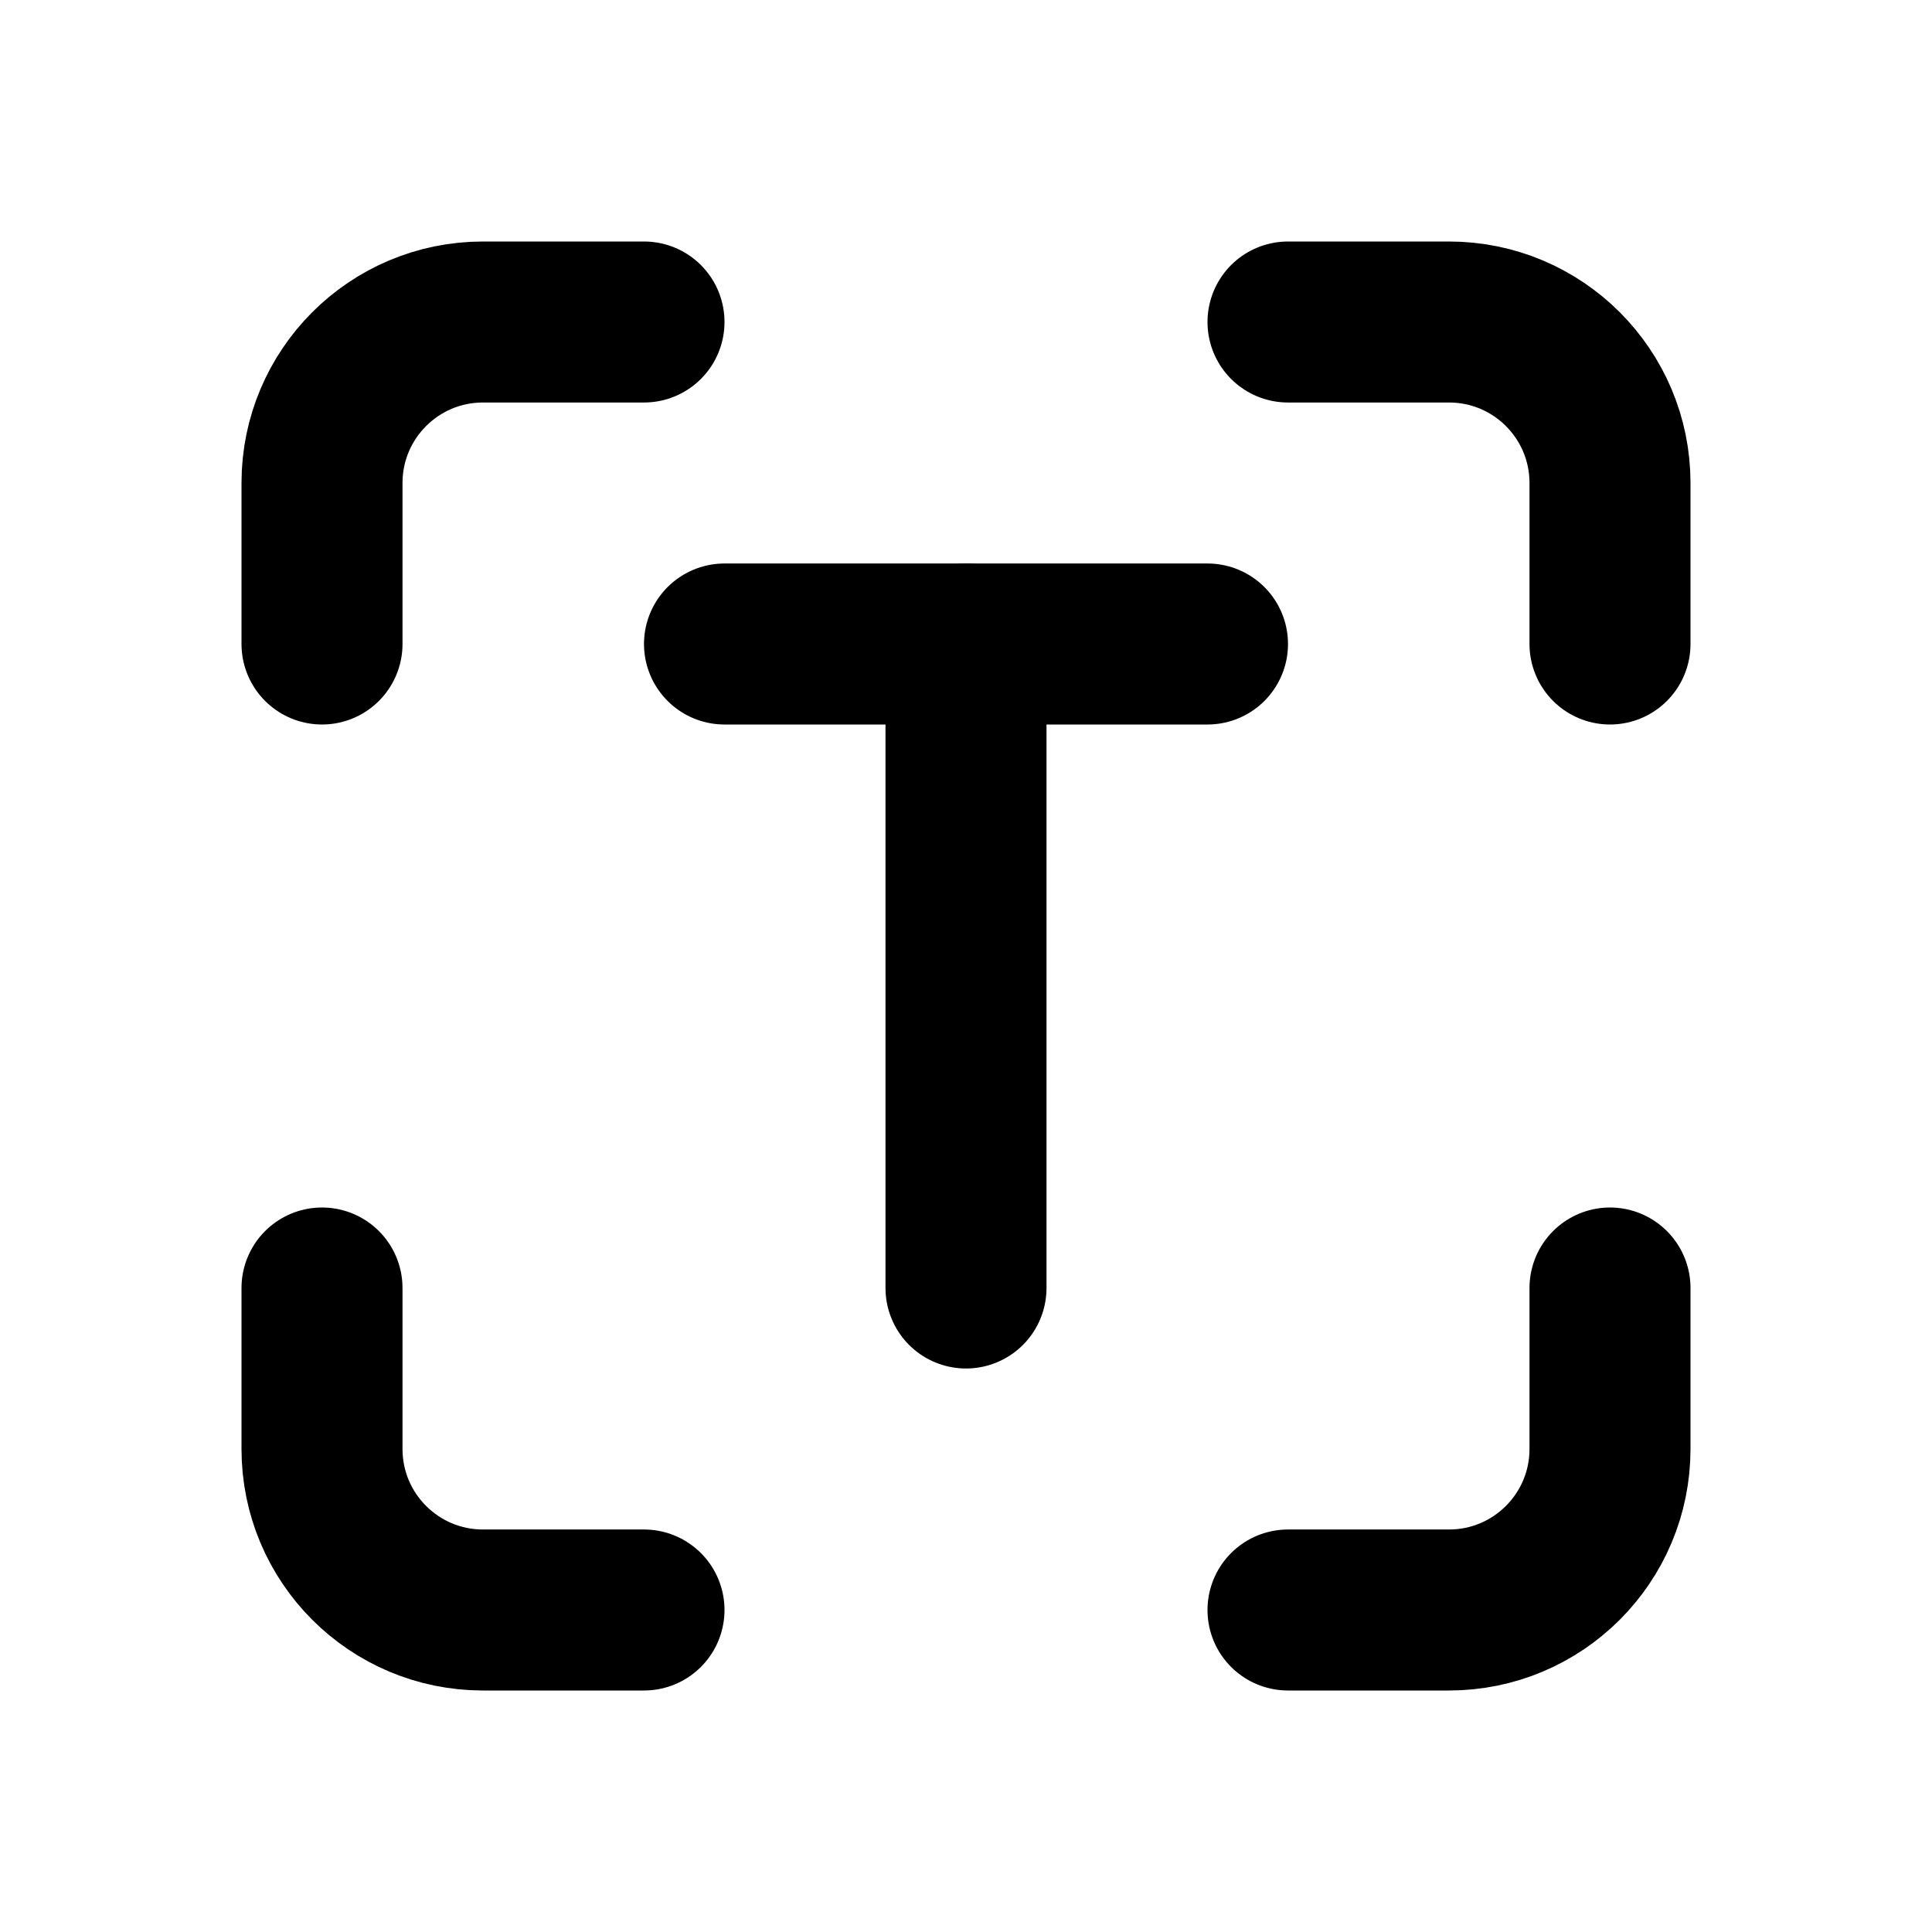
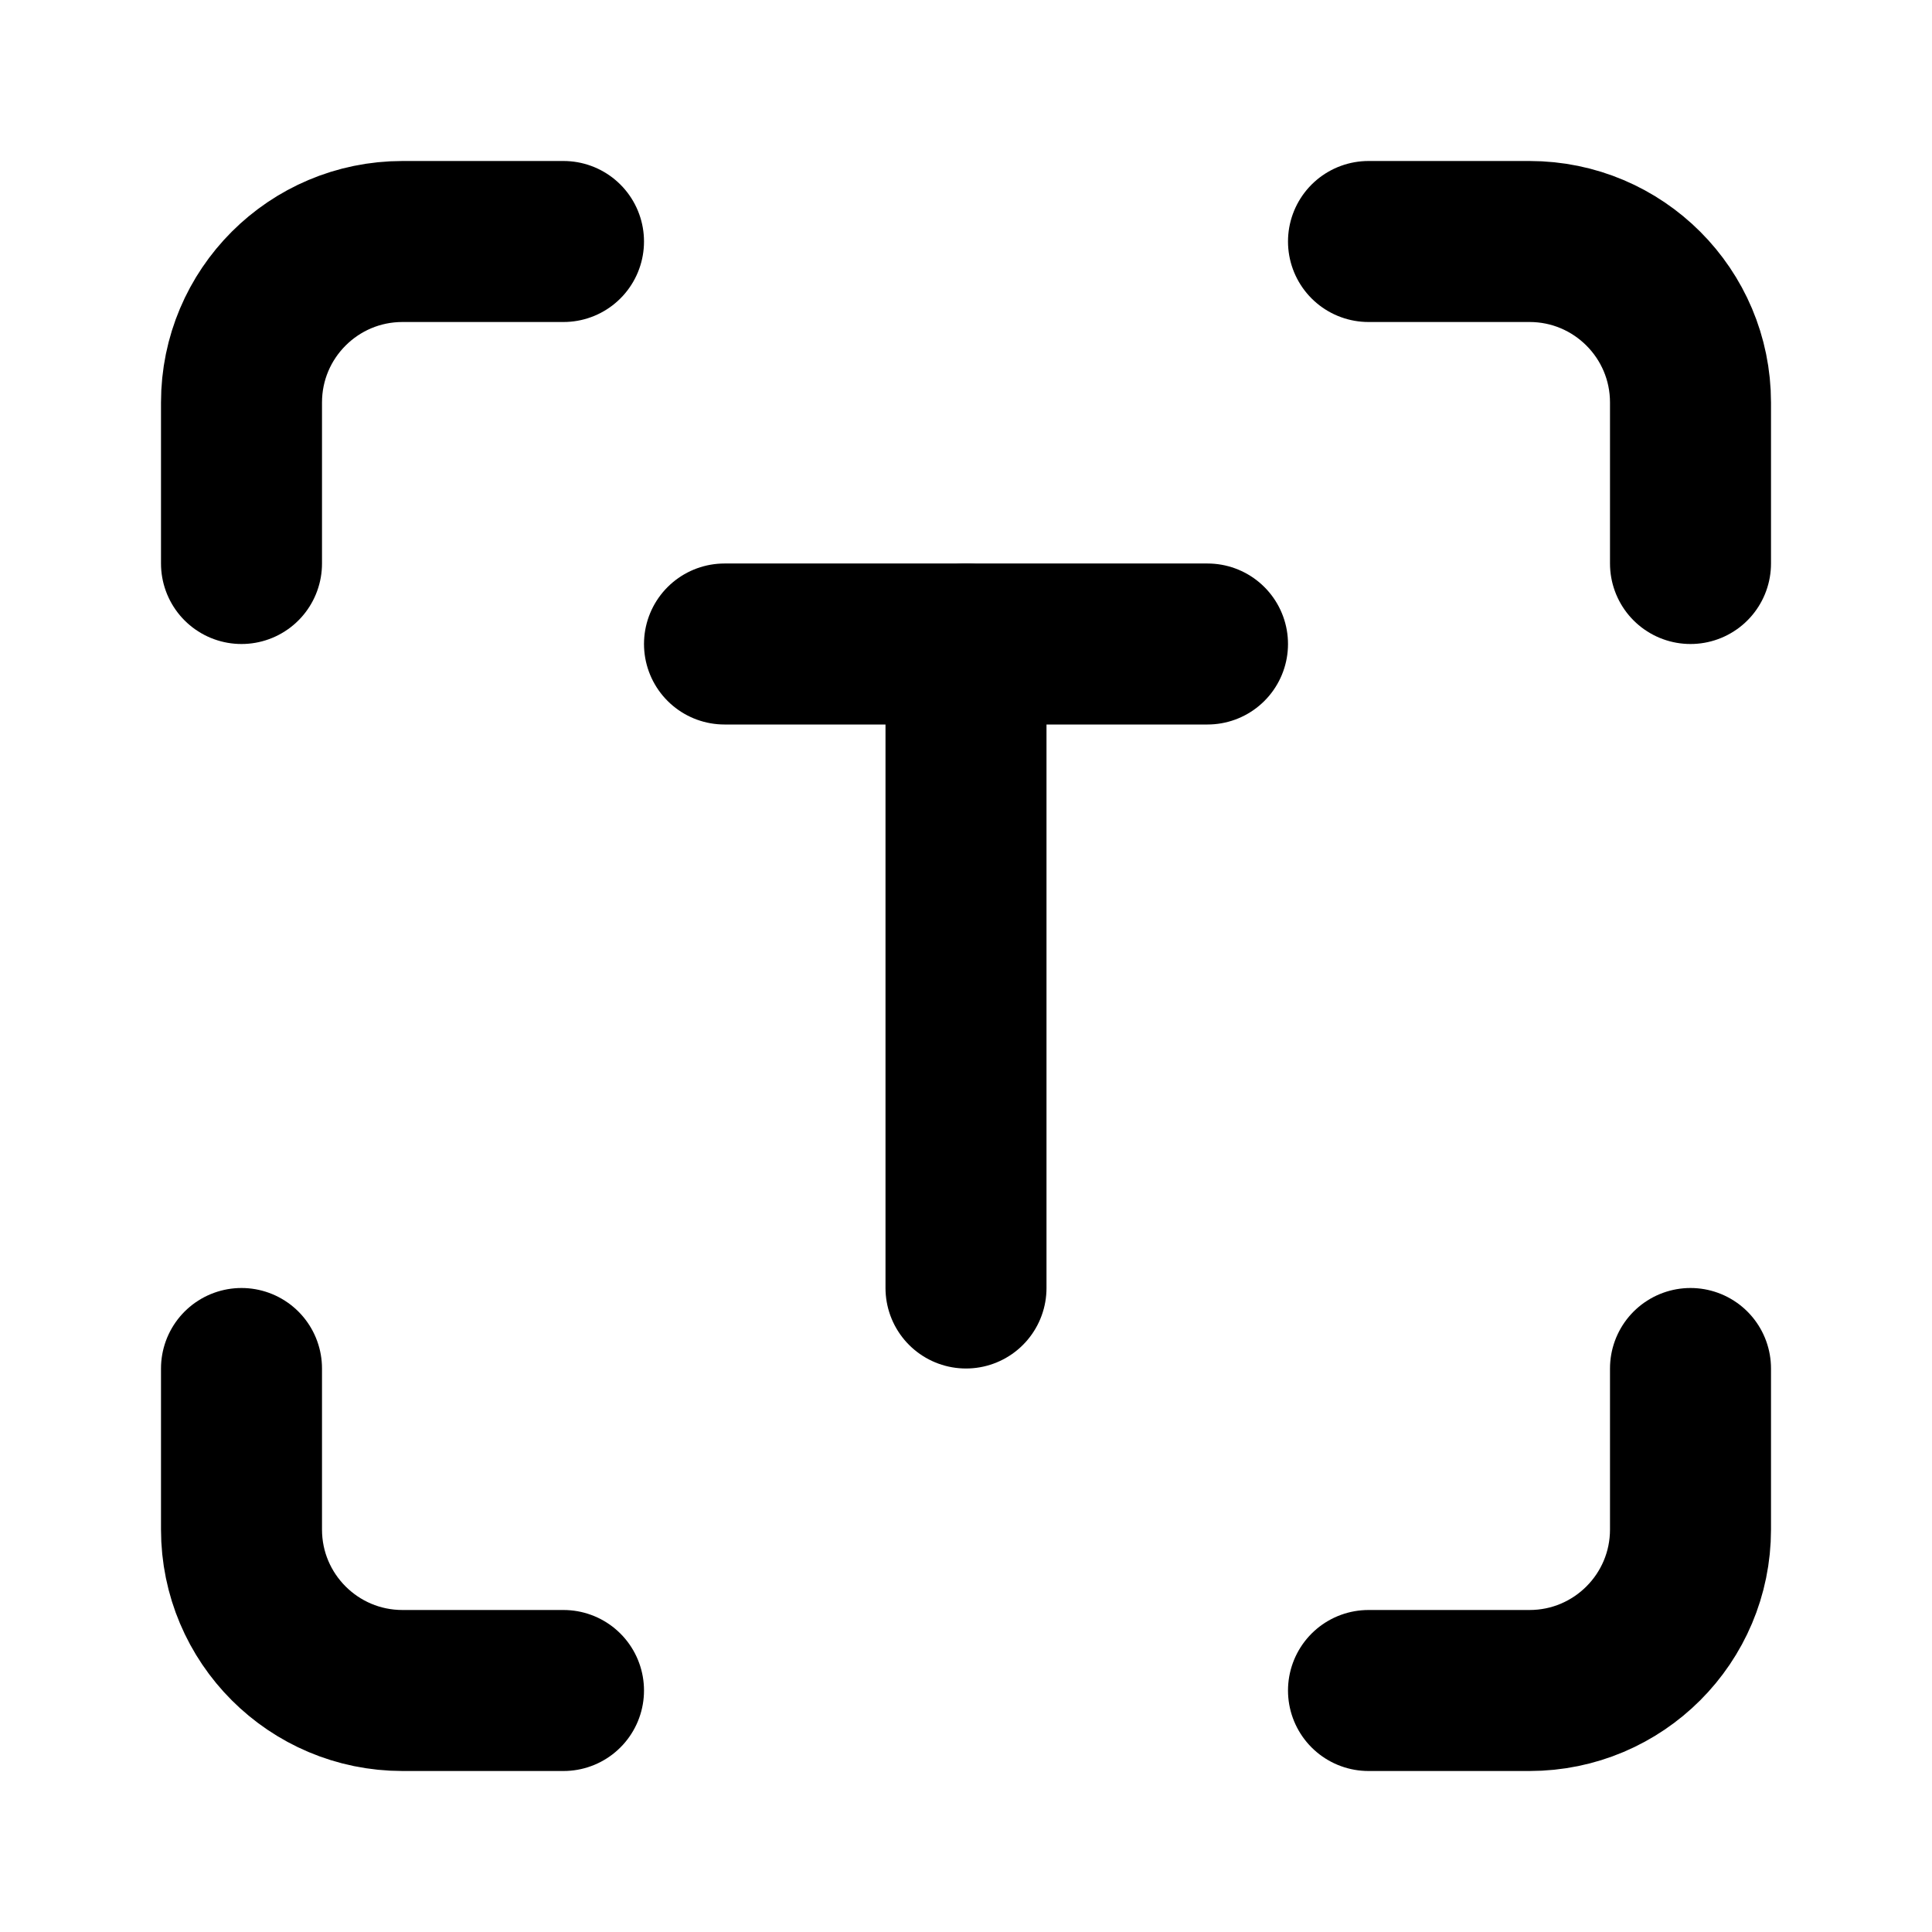
<svg xmlns="http://www.w3.org/2000/svg" width="24" height="24" viewBox="0 0 24 24" fill="none" stroke="currentColor" stroke-width="2" stroke-linecap="round" stroke-linejoin="round">
-   <path d="M4 8v-2a2 2 0 0 1 2 -2h2" />
-   <path d="M4 16v2a2 2 0 0 0 2 2h2" />
-   <path d="M16 4h2a2 2 0 0 1 2 2v2" />
-   <path d="M16 20h2a2 2 0 0 0 2 -2v-2" />
  <path d="M9 8h6" />
  <path d="M12 8v8" />
+   <path d="M3 7v-2a2 2 0 0 1 2 -2h2" />
+   <path d="M3 17v2a2 2 0 0 0 2 2h2" />
+   <path d="M17 3h2a2 2 0 0 1 2 2v2" />
+   <path d="M17 21h2a2 2 0 0 0 2 -2v-2" />
</svg>
